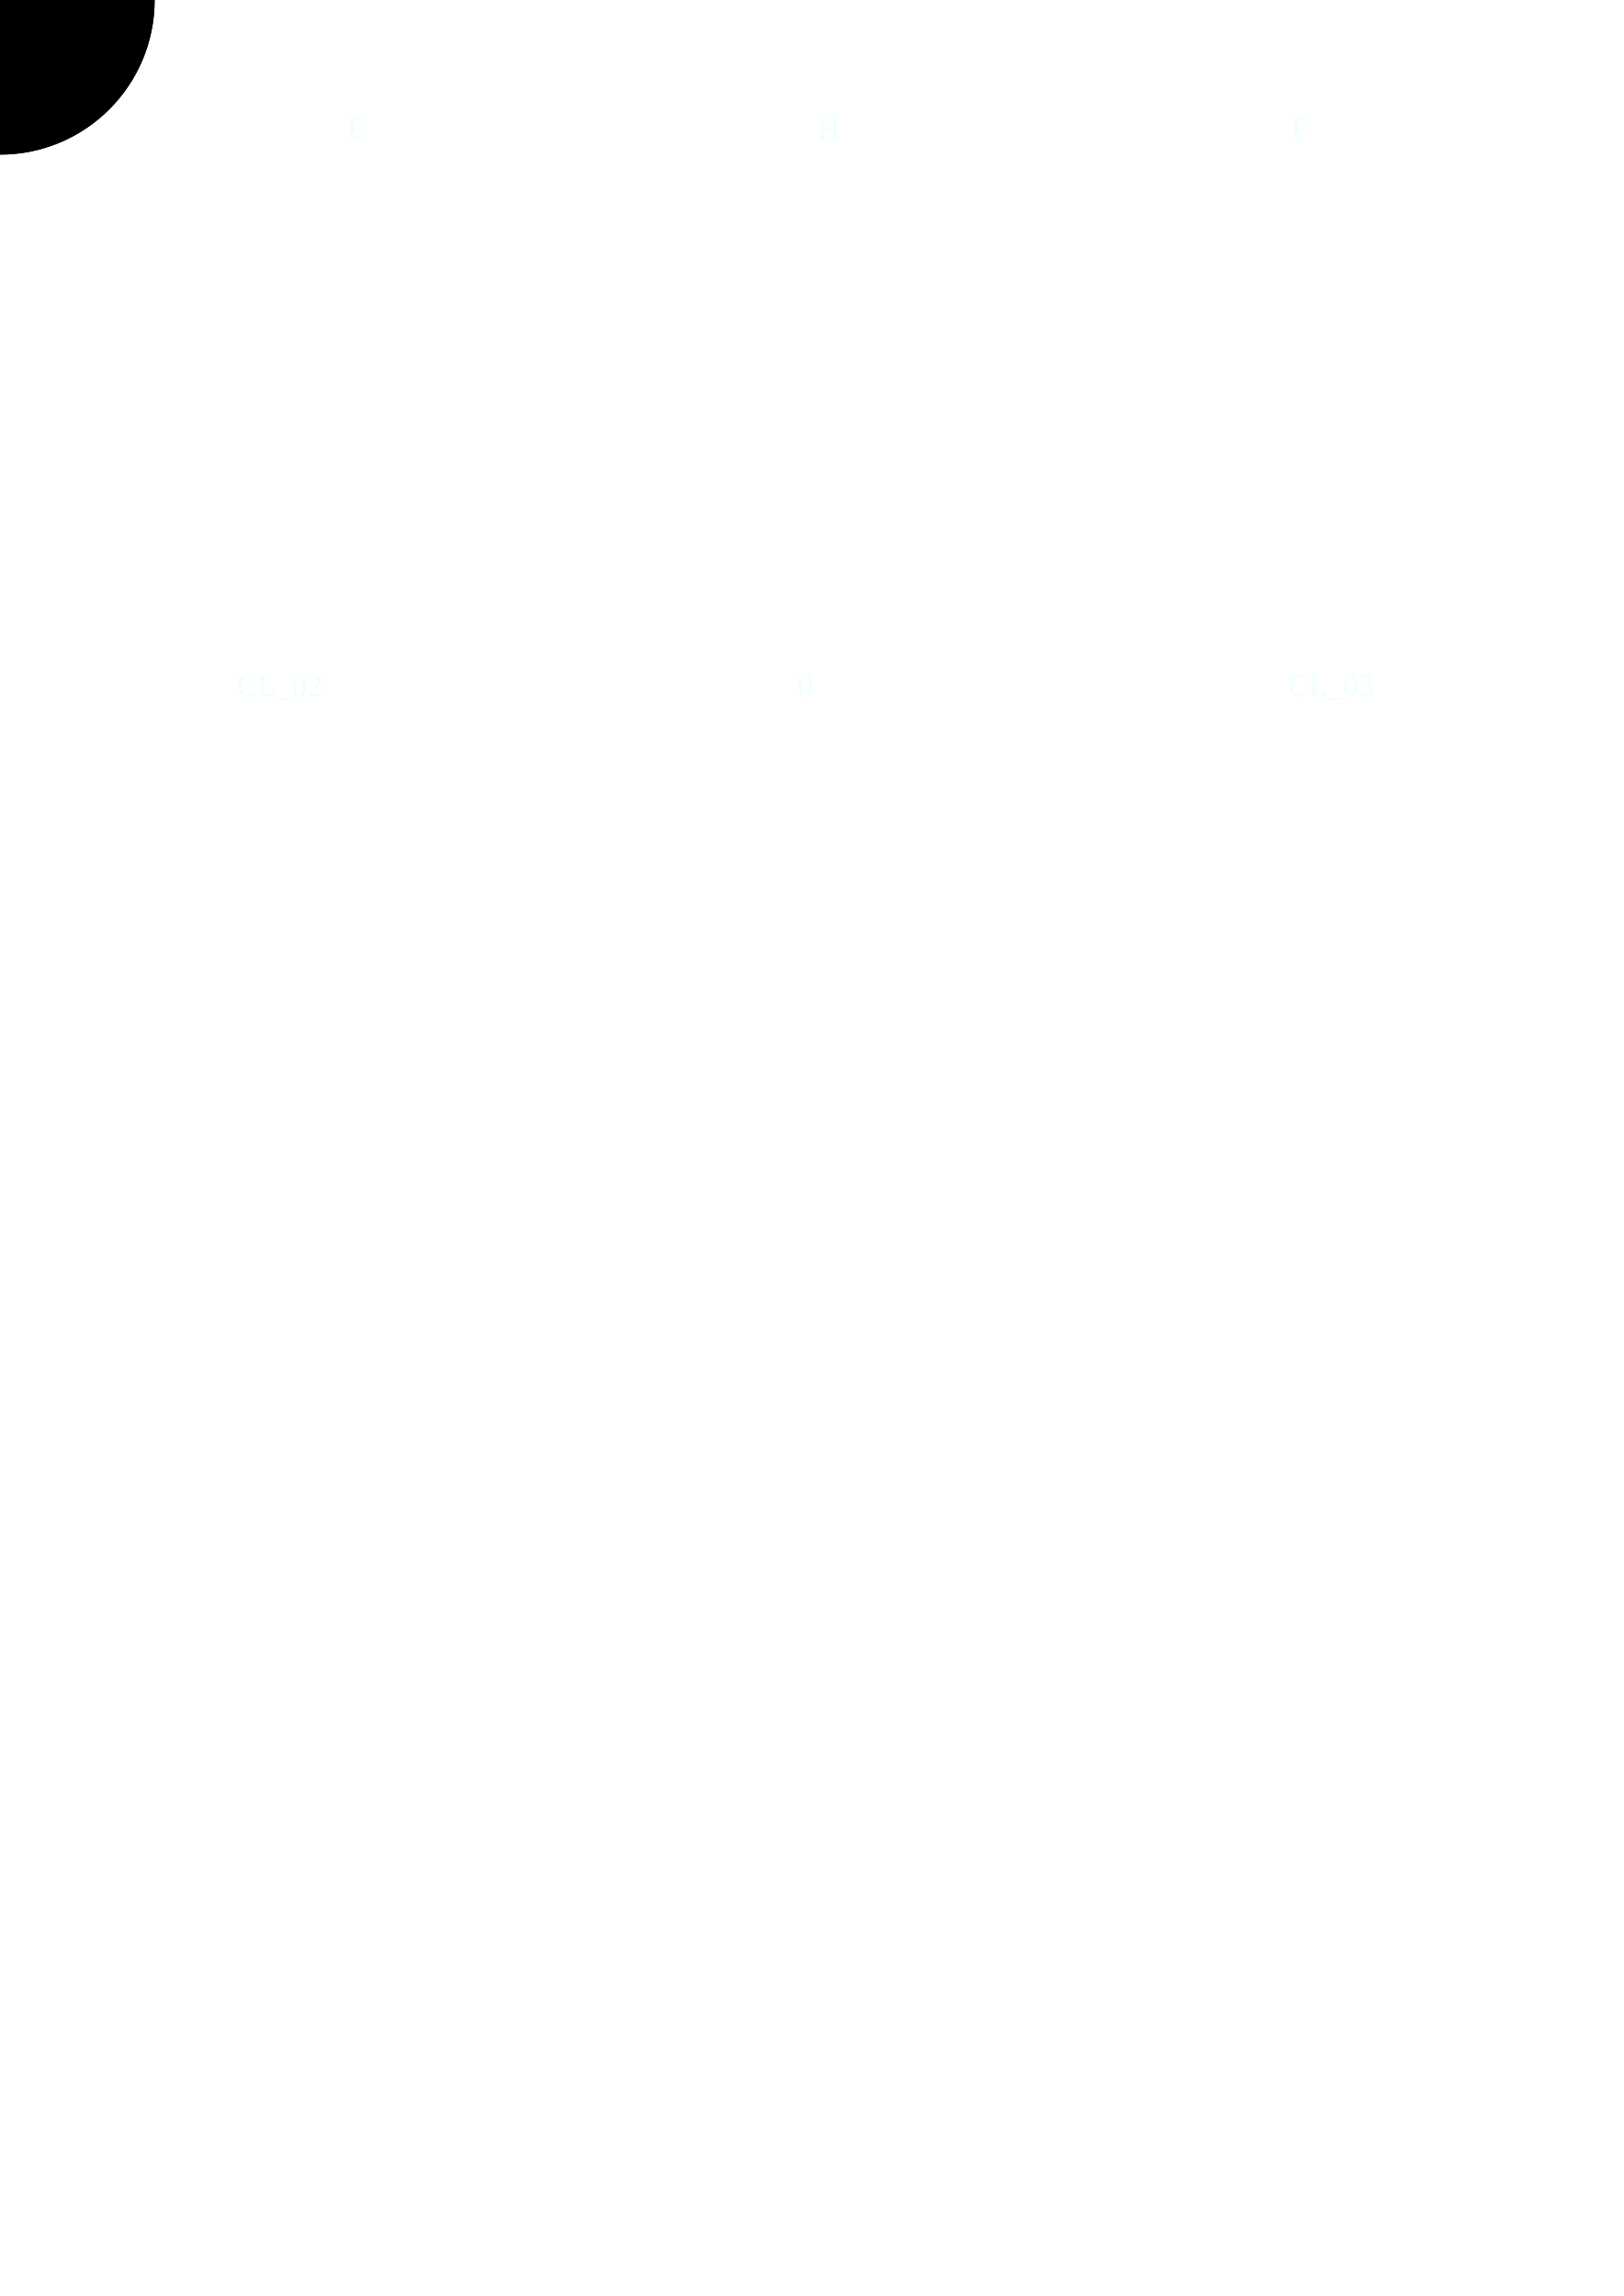
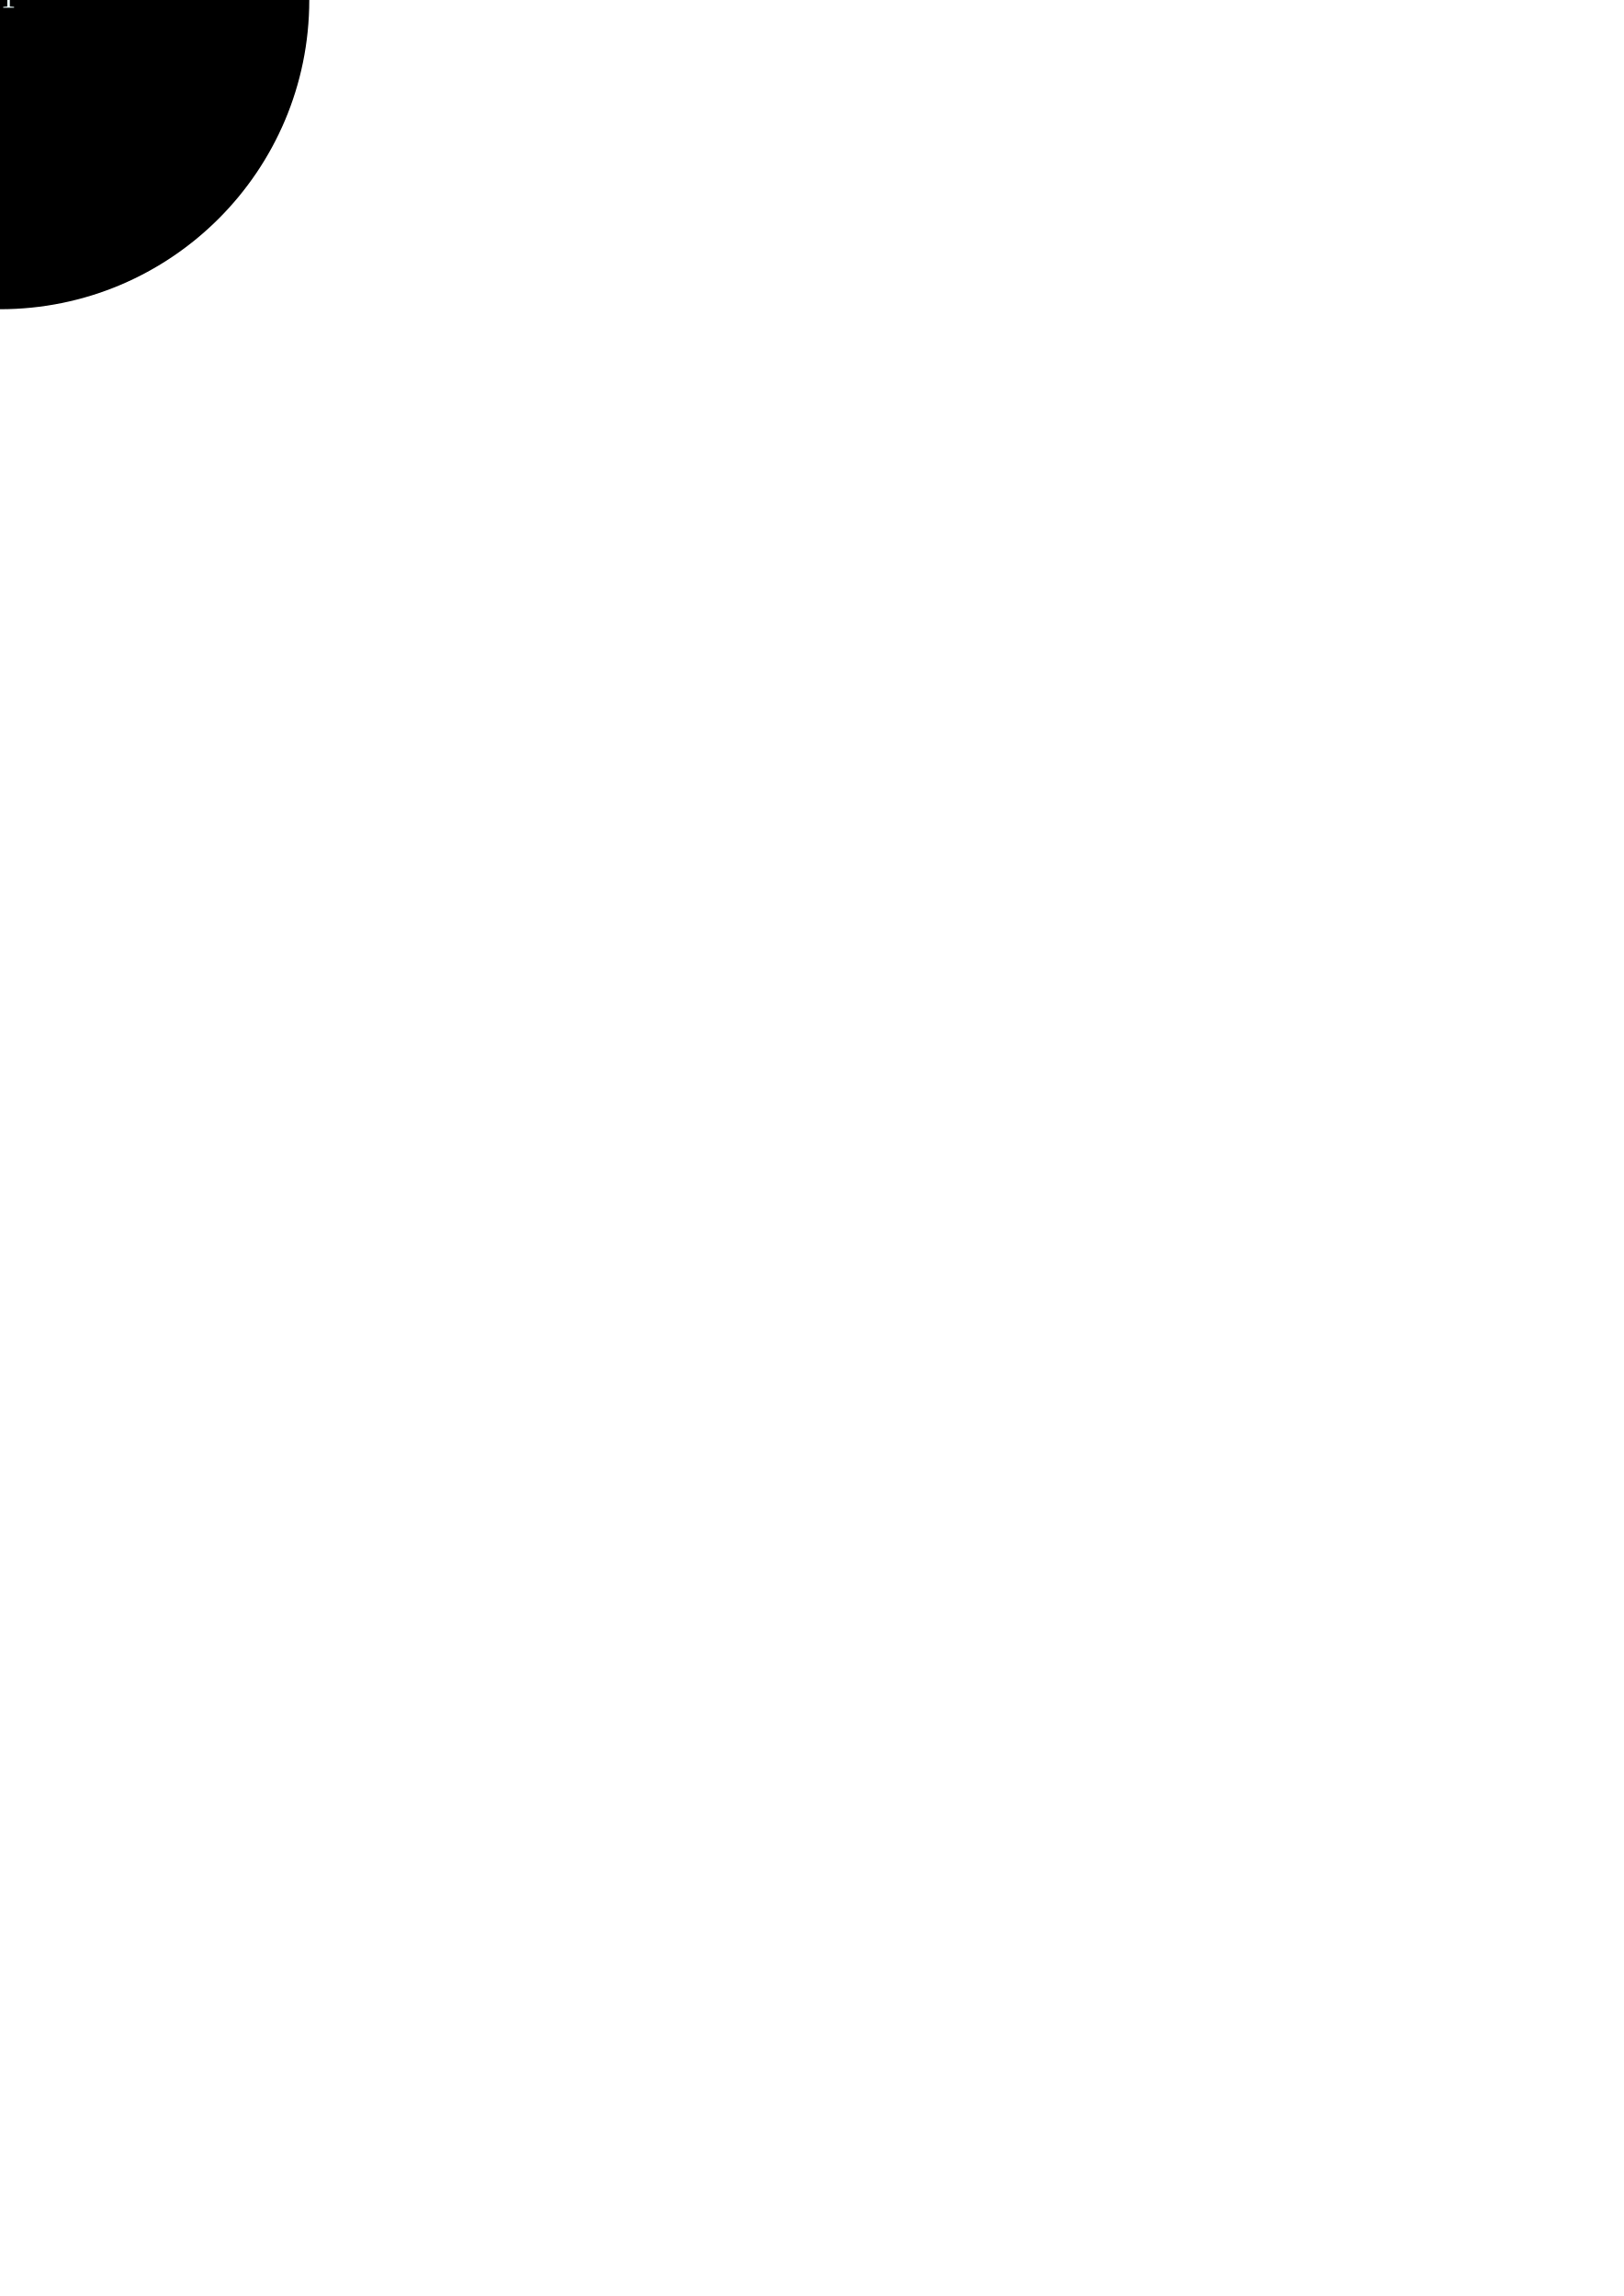
<svg xmlns="http://www.w3.org/2000/svg" width="210mm" height="297mm" viewBox="0 0 210 297" version="1.1" id="svg5">
-   <defs id="defs42" />
+   <defs id="defs58" />
  <g id="nodes_1">
-     <g id="node_group_0">
-       <circle style="fill:#000000;stroke-width:0.265" id="shape_0" cx="pos[0]" cy="pos[1]" r="10" />
-       <text xml:space="preserve" style="font-size:4.0px;text-align:center;text-anchor:middle;fill:#eeffff;stroke:none" x="107.65" y="90.0" id="label1_0">
-         <tspan id="label2_0" style="stroke-width:0.265;stroke:none" x="107.65" y="90.0">0</tspan>
+     <g id="node_group_a">
+       <circle style="fill:#000000;stroke-width:0.265" id="shape_a" cx="pos[0]" cy="pos[1]" r="10" />
+       <text xml:space="preserve" style="font-size:4.0px;text-align:center;text-anchor:middle;fill:#eeffff;stroke:none" x="0.0" y="-1.0" id="label1_a">
+         <tspan id="label2_a" style="stroke-width:0.265;stroke:none" x="0.0" y="-1.0">a</tspan>
      </text>
    </g>
-     <g id="node_group_E">
-       <circle style="fill:#000000;stroke-width:0.265" id="shape_E" cx="pos[0]" cy="pos[1]" r="10" />
-       <text xml:space="preserve" style="font-size:4.0px;text-align:center;text-anchor:middle;fill:#eeffff;stroke:none" x="49.646" y="18.0" id="label1_E">
-         <tspan id="label2_E" style="stroke-width:0.265;stroke:none" x="49.646" y="18.0">E</tspan>
+     <g id="node_group_c">
+       <circle style="fill:#000000;stroke-width:0.265" id="shape_c" cx="pos[0]" cy="pos[1]" r="10" />
+       <text xml:space="preserve" style="font-size:4.0px;text-align:center;text-anchor:middle;fill:#eeffff;stroke:none" x="0.0" y="-0.25" id="label1_c">
+         <tspan id="label2_c" style="stroke-width:0.265;stroke:none" x="0.0" y="-0.25">c</tspan>
      </text>
    </g>
-     <g id="node_group_F">
-       <circle style="fill:#000000;stroke-width:0.265" id="shape_F" cx="pos[0]" cy="pos[1]" r="10" />
-       <text xml:space="preserve" style="font-size:4.0px;text-align:center;text-anchor:middle;fill:#eeffff;stroke:none" x="171.65" y="18.0" id="label1_F">
-         <tspan id="label2_F" style="stroke-width:0.265;stroke:none" x="171.65" y="18.0">F</tspan>
+     <g id="node_group_d">
+       <circle style="fill:#000000;stroke-width:0.265" id="shape_d" cx="pos[0]" cy="pos[1]" r="10" />
+       <text xml:space="preserve" style="font-size:4.0px;text-align:center;text-anchor:middle;fill:#eeffff;stroke:none" x="0.0" y="0.25" id="label1_d">
+         <tspan id="label2_d" style="stroke-width:0.265;stroke:none" x="0.0" y="0.25">d</tspan>
      </text>
    </g>
-     <g id="node_group_H">
-       <circle style="fill:#000000;stroke-width:0.265" id="shape_H" cx="pos[0]" cy="pos[1]" r="10" />
-       <text xml:space="preserve" style="font-size:4.0px;text-align:center;text-anchor:middle;fill:#eeffff;stroke:none" x="110.65" y="18.0" id="label1_H">
-         <tspan id="label2_H" style="stroke-width:0.265;stroke:none" x="110.65" y="18.0">H</tspan>
+     <g id="node_group_f">
+       <circle style="fill:#000000;stroke-width:0.265" id="shape_f" cx="pos[0]" cy="pos[1]" r="10" />
+       <text xml:space="preserve" style="font-size:4.0px;text-align:center;text-anchor:middle;fill:#eeffff;stroke:none" x="0.0" y="-0.5" id="label1_f">
+         <tspan id="label2_f" style="stroke-width:0.265;stroke:none" x="0.0" y="-0.5">f</tspan>
      </text>
    </g>
-     <g id="node_group_CL_02">
-       <circle style="fill:#000000;stroke-width:0.265" id="shape_CL_02" cx="pos[0]" cy="pos[1]" r="20" />
-       <text xml:space="preserve" style="font-size:4.0px;text-align:center;text-anchor:middle;fill:#eeffff;stroke:none" x="39.646" y="90.0" id="label1_CL_02">
-         <tspan id="label2_CL_02" style="stroke-width:0.265;stroke:none" x="39.646" y="90.0">CL_02</tspan>
+     <g id="node_group_g">
+       <circle style="fill:#000000;stroke-width:0.265" id="shape_g" cx="pos[0]" cy="pos[1]" r="10" />
+       <text xml:space="preserve" style="font-size:4.0px;text-align:center;text-anchor:middle;fill:#eeffff;stroke:none" x="0.0" y="0.0" id="label1_g">
+         <tspan id="label2_g" style="stroke-width:0.265;stroke:none" x="0.0" y="0.0">g</tspan>
      </text>
    </g>
-     <g id="node_group_CL_03">
-       <circle style="fill:#000000;stroke-width:0.265" id="shape_CL_03" cx="pos[0]" cy="pos[1]" r="20" />
-       <text xml:space="preserve" style="font-size:4.0px;text-align:center;text-anchor:middle;fill:#eeffff;stroke:none" x="175.65" y="90.0" id="label1_CL_03">
-         <tspan id="label2_CL_03" style="stroke-width:0.265;stroke:none" x="175.65" y="90.0">CL_03</tspan>
+     <g id="node_group_ab">
+       <circle style="fill:#000000;stroke-width:0.265" id="shape_ab" cx="pos[0]" cy="pos[1]" r="10" />
+       <text xml:space="preserve" style="font-size:4.0px;text-align:center;text-anchor:middle;fill:#eeffff;stroke:none" x="0.0" y="0.75" id="label1_ab">
+         <tspan id="label2_ab" style="stroke-width:0.265;stroke:none" x="0.0" y="0.75">ab</tspan>
+       </text>
+     </g>
+     <g id="node_group_ae">
+       <circle style="fill:#000000;stroke-width:0.265" id="shape_ae" cx="pos[0]" cy="pos[1]" r="10" />
+       <text xml:space="preserve" style="font-size:4.0px;text-align:center;text-anchor:middle;fill:#eeffff;stroke:none" x="0.0" y="0.5" id="label1_ae">
+         <tspan id="label2_ae" style="stroke-width:0.265;stroke:none" x="0.0" y="0.5">ae</tspan>
+       </text>
+     </g>
+     <g id="node_group_CL_00">
+       <circle style="fill:#000000;stroke-width:0.265" id="shape_CL_00" cx="pos[0]" cy="pos[1]" r="20" />
+       <text xml:space="preserve" style="font-size:4.0px;text-align:center;text-anchor:middle;fill:#eeffff;stroke:none" x="0.0" y="-0.75" id="label1_CL_00">
+         <tspan id="label2_CL_00" style="stroke-width:0.265;stroke:none" x="0.0" y="-0.75">CL_00</tspan>
+       </text>
+     </g>
+     <g id="node_group_CL_01">
+       <circle style="fill:#000000;stroke-width:0.265" id="shape_CL_01" cx="pos[0]" cy="pos[1]" r="40" />
+       <text xml:space="preserve" style="font-size:4.0px;text-align:center;text-anchor:middle;fill:#eeffff;stroke:none" x="0.0" y="1.0" id="label1_CL_01">
+         <tspan id="label2_CL_01" style="stroke-width:0.265;stroke:none" x="0.0" y="1.0">CL_01</tspan>
      </text>
    </g>
  </g>
  <g id="edges_1">
    <path style="fill:none;fill-rule:evenodd;stroke:#000000;stroke-width:0.265px;stroke-linecap:butt;stroke-linejoin:miter;stroke-opacity:1" d="M 0,0 V 0" id="{edge[0] + '__' + edge[1]}" />
-     <path style="fill:none;fill-rule:evenodd;stroke:#000000;stroke-width:0.265px;stroke-linecap:butt;stroke-linejoin:miter;stroke-opacity:1" d="M 0,0 V 0" id="path28" />
-     <path style="fill:none;fill-rule:evenodd;stroke:#000000;stroke-width:0.265px;stroke-linecap:butt;stroke-linejoin:miter;stroke-opacity:1" d="M 0,0 V 0" id="path30" />
-     <path style="fill:none;fill-rule:evenodd;stroke:#000000;stroke-width:0.265px;stroke-linecap:butt;stroke-linejoin:miter;stroke-opacity:1" d="M 0,0 V 0" id="path32" />
-     <path style="fill:none;fill-rule:evenodd;stroke:#000000;stroke-width:0.265px;stroke-linecap:butt;stroke-linejoin:miter;stroke-opacity:1" d="M 0,0 V 0" id="path34" />
-     <path style="fill:none;fill-rule:evenodd;stroke:#000000;stroke-width:0.265px;stroke-linecap:butt;stroke-linejoin:miter;stroke-opacity:1" d="M 0,0 V 0" id="path36" />
+     <path style="fill:none;fill-rule:evenodd;stroke:#000000;stroke-width:0.265px;stroke-linecap:butt;stroke-linejoin:miter;stroke-opacity:1" d="M 0,0 V 0" id="path40" />
+     <path style="fill:none;fill-rule:evenodd;stroke:#000000;stroke-width:0.265px;stroke-linecap:butt;stroke-linejoin:miter;stroke-opacity:1" d="M 0,0 V 0" id="path42" />
+     <path style="fill:none;fill-rule:evenodd;stroke:#000000;stroke-width:0.265px;stroke-linecap:butt;stroke-linejoin:miter;stroke-opacity:1" d="M 0,0 V 0" id="path44" />
+     <path style="fill:none;fill-rule:evenodd;stroke:#000000;stroke-width:0.265px;stroke-linecap:butt;stroke-linejoin:miter;stroke-opacity:1" d="M 0,0 V 0" id="path46" />
+     <path style="fill:none;fill-rule:evenodd;stroke:#000000;stroke-width:0.265px;stroke-linecap:butt;stroke-linejoin:miter;stroke-opacity:1" d="M 0,0 V 0" id="path48" />
+     <path style="fill:none;fill-rule:evenodd;stroke:#000000;stroke-width:0.265px;stroke-linecap:butt;stroke-linejoin:miter;stroke-opacity:1" d="M 0,0 V 0" id="path50" />
+     <path style="fill:none;fill-rule:evenodd;stroke:#000000;stroke-width:0.265px;stroke-linecap:butt;stroke-linejoin:miter;stroke-opacity:1" d="M 0,0 V 0" id="path52" />
  </g>
</svg>
